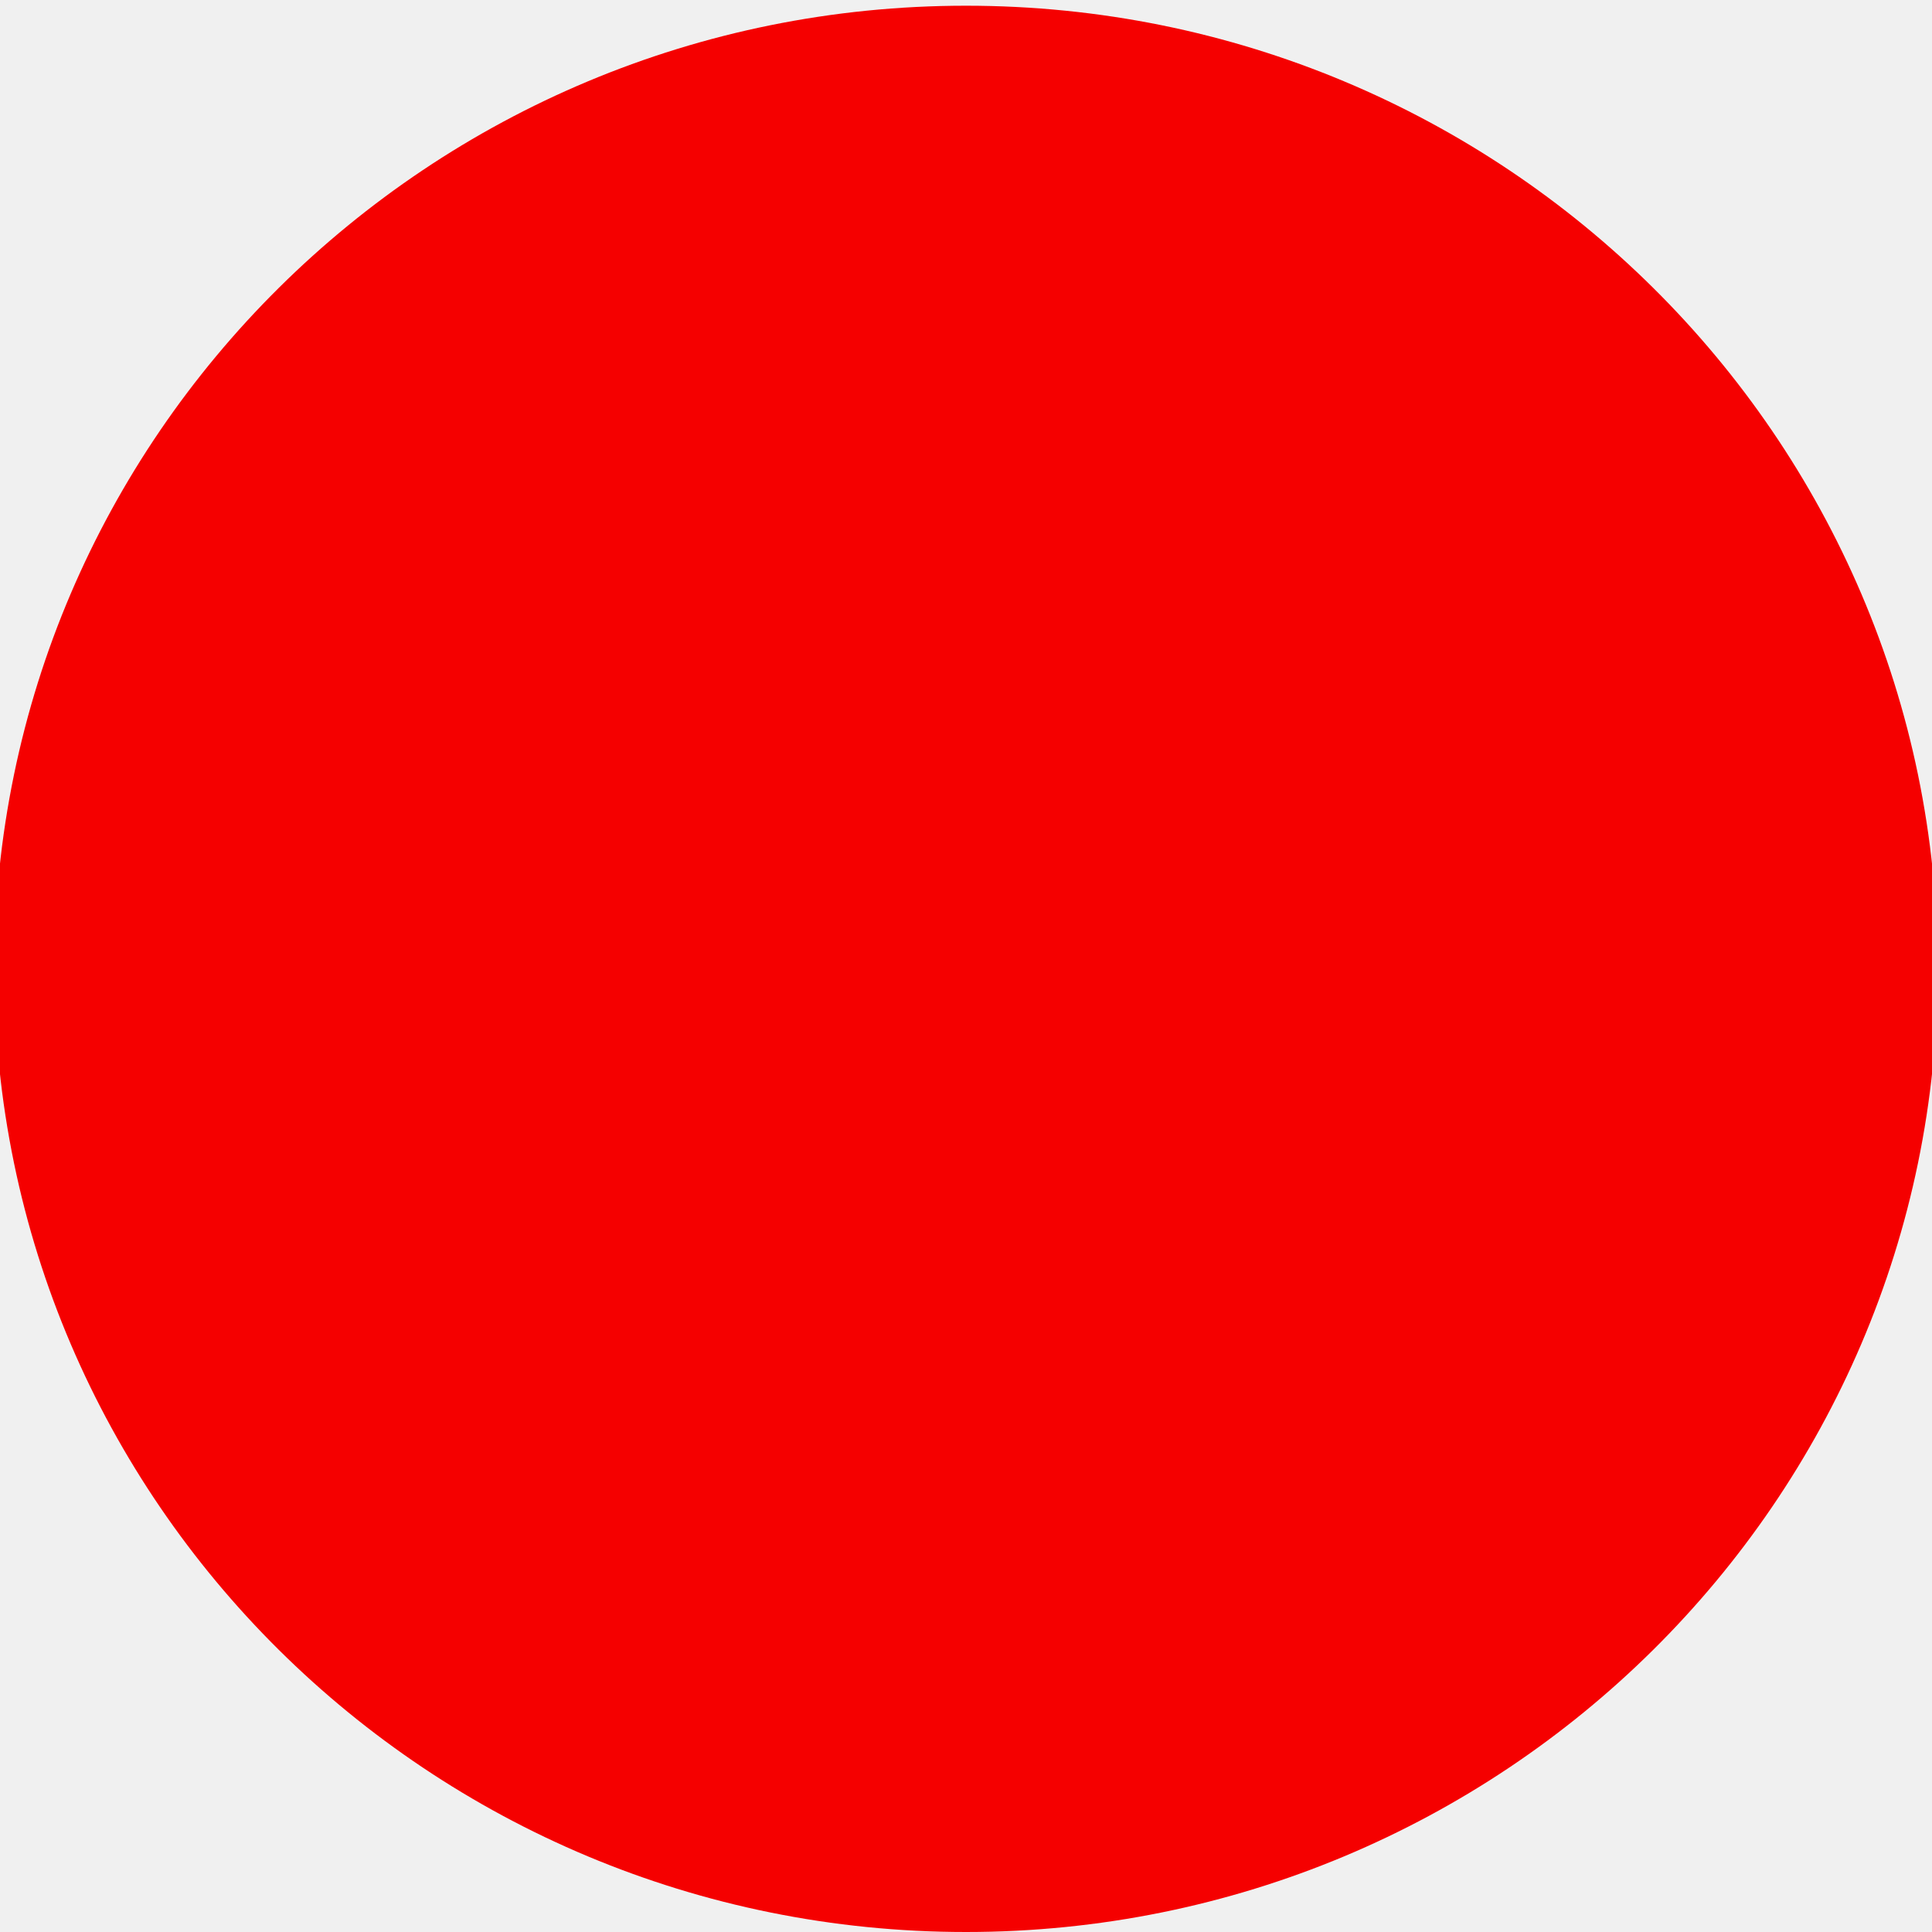
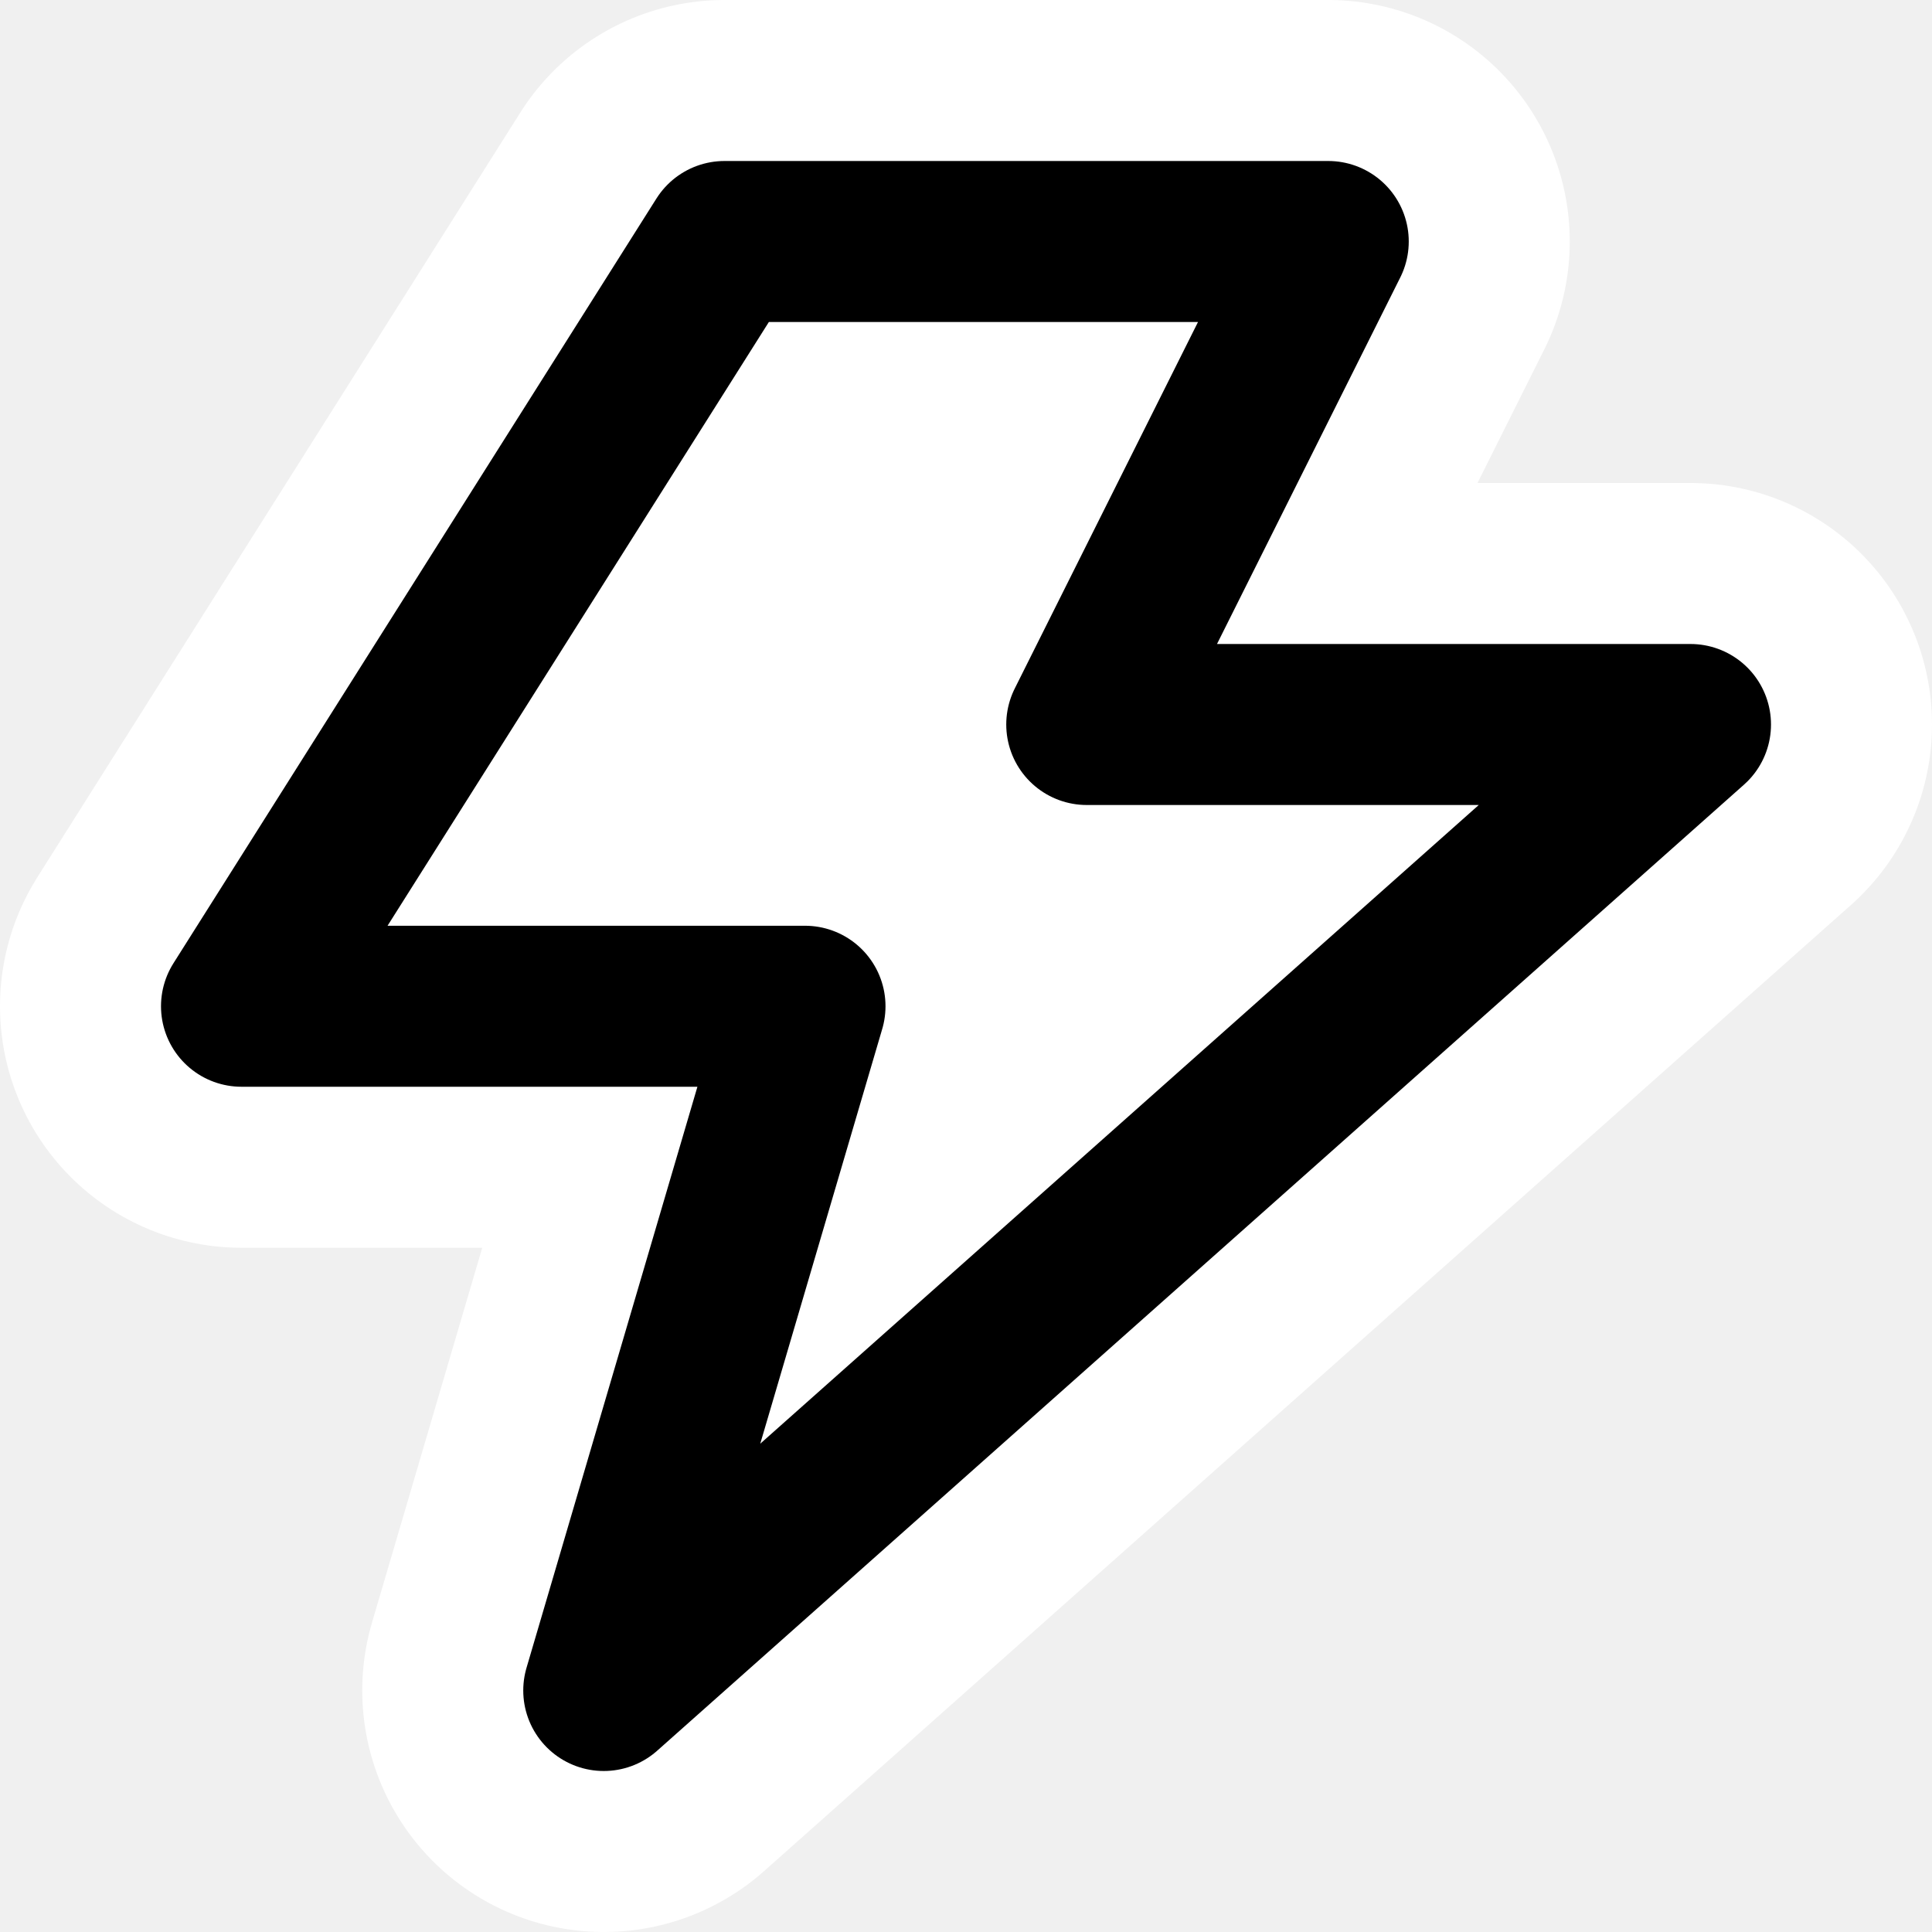
- <svg xmlns="http://www.w3.org/2000/svg" width="48px" height="48px" id="svg3304">
-   <defs id="defs3306" />
+ <svg xmlns="http://www.w3.org/2000/svg" width="48px" height="48px" id="svg2383">
+   <defs id="defs2385">
+     </defs>
  <g id="layer1">
-     <path style="fill:#f50000;fill-opacity:1;fill-rule:evenodd;stroke:none;stroke-width:1px;stroke-linecap:butt;stroke-linejoin:miter;stroke-opacity:1" id="path3312" d="M 48.143 24.071 A 24.143 23.929 0 1 1  -0.143,24.071 A 24.143 23.929 0 1 1  48.143 24.071 z" />
+     <rect style="fill:none;fill-opacity:0.474;stroke:none;stroke-width:1;stroke-linecap:round;stroke-linejoin:round;stroke-miterlimit:4;stroke-dasharray:none;stroke-opacity:1" id="rect2393" width="48" height="48" x="0" y="0" />
+     <path id="path3180" d="M 18,6 L 33,6 L 27,18 L 42,18 L 15,42 L 20,25 L 6,25 L 18,6 z" style="fill:#ffffff;fill-rule:evenodd;stroke:#ffffff;stroke-width:12;stroke-linecap:round;stroke-linejoin:round;stroke-opacity:1;fill-opacity:1;stroke-miterlimit:4;stroke-dasharray:none" />
+     <path style="fill:#ffffff;fill-rule:evenodd;stroke:#000000;stroke-width:4;stroke-linecap:round;stroke-linejoin:round;stroke-opacity:1;fill-opacity:1;stroke-miterlimit:4;stroke-dasharray:none" d="M 18,6 L 33,6 L 27,18 L 42,18 L 15,42 L 20,25 L 6,25 L 18,6 z" id="path2386" />
  </g>
</svg>
